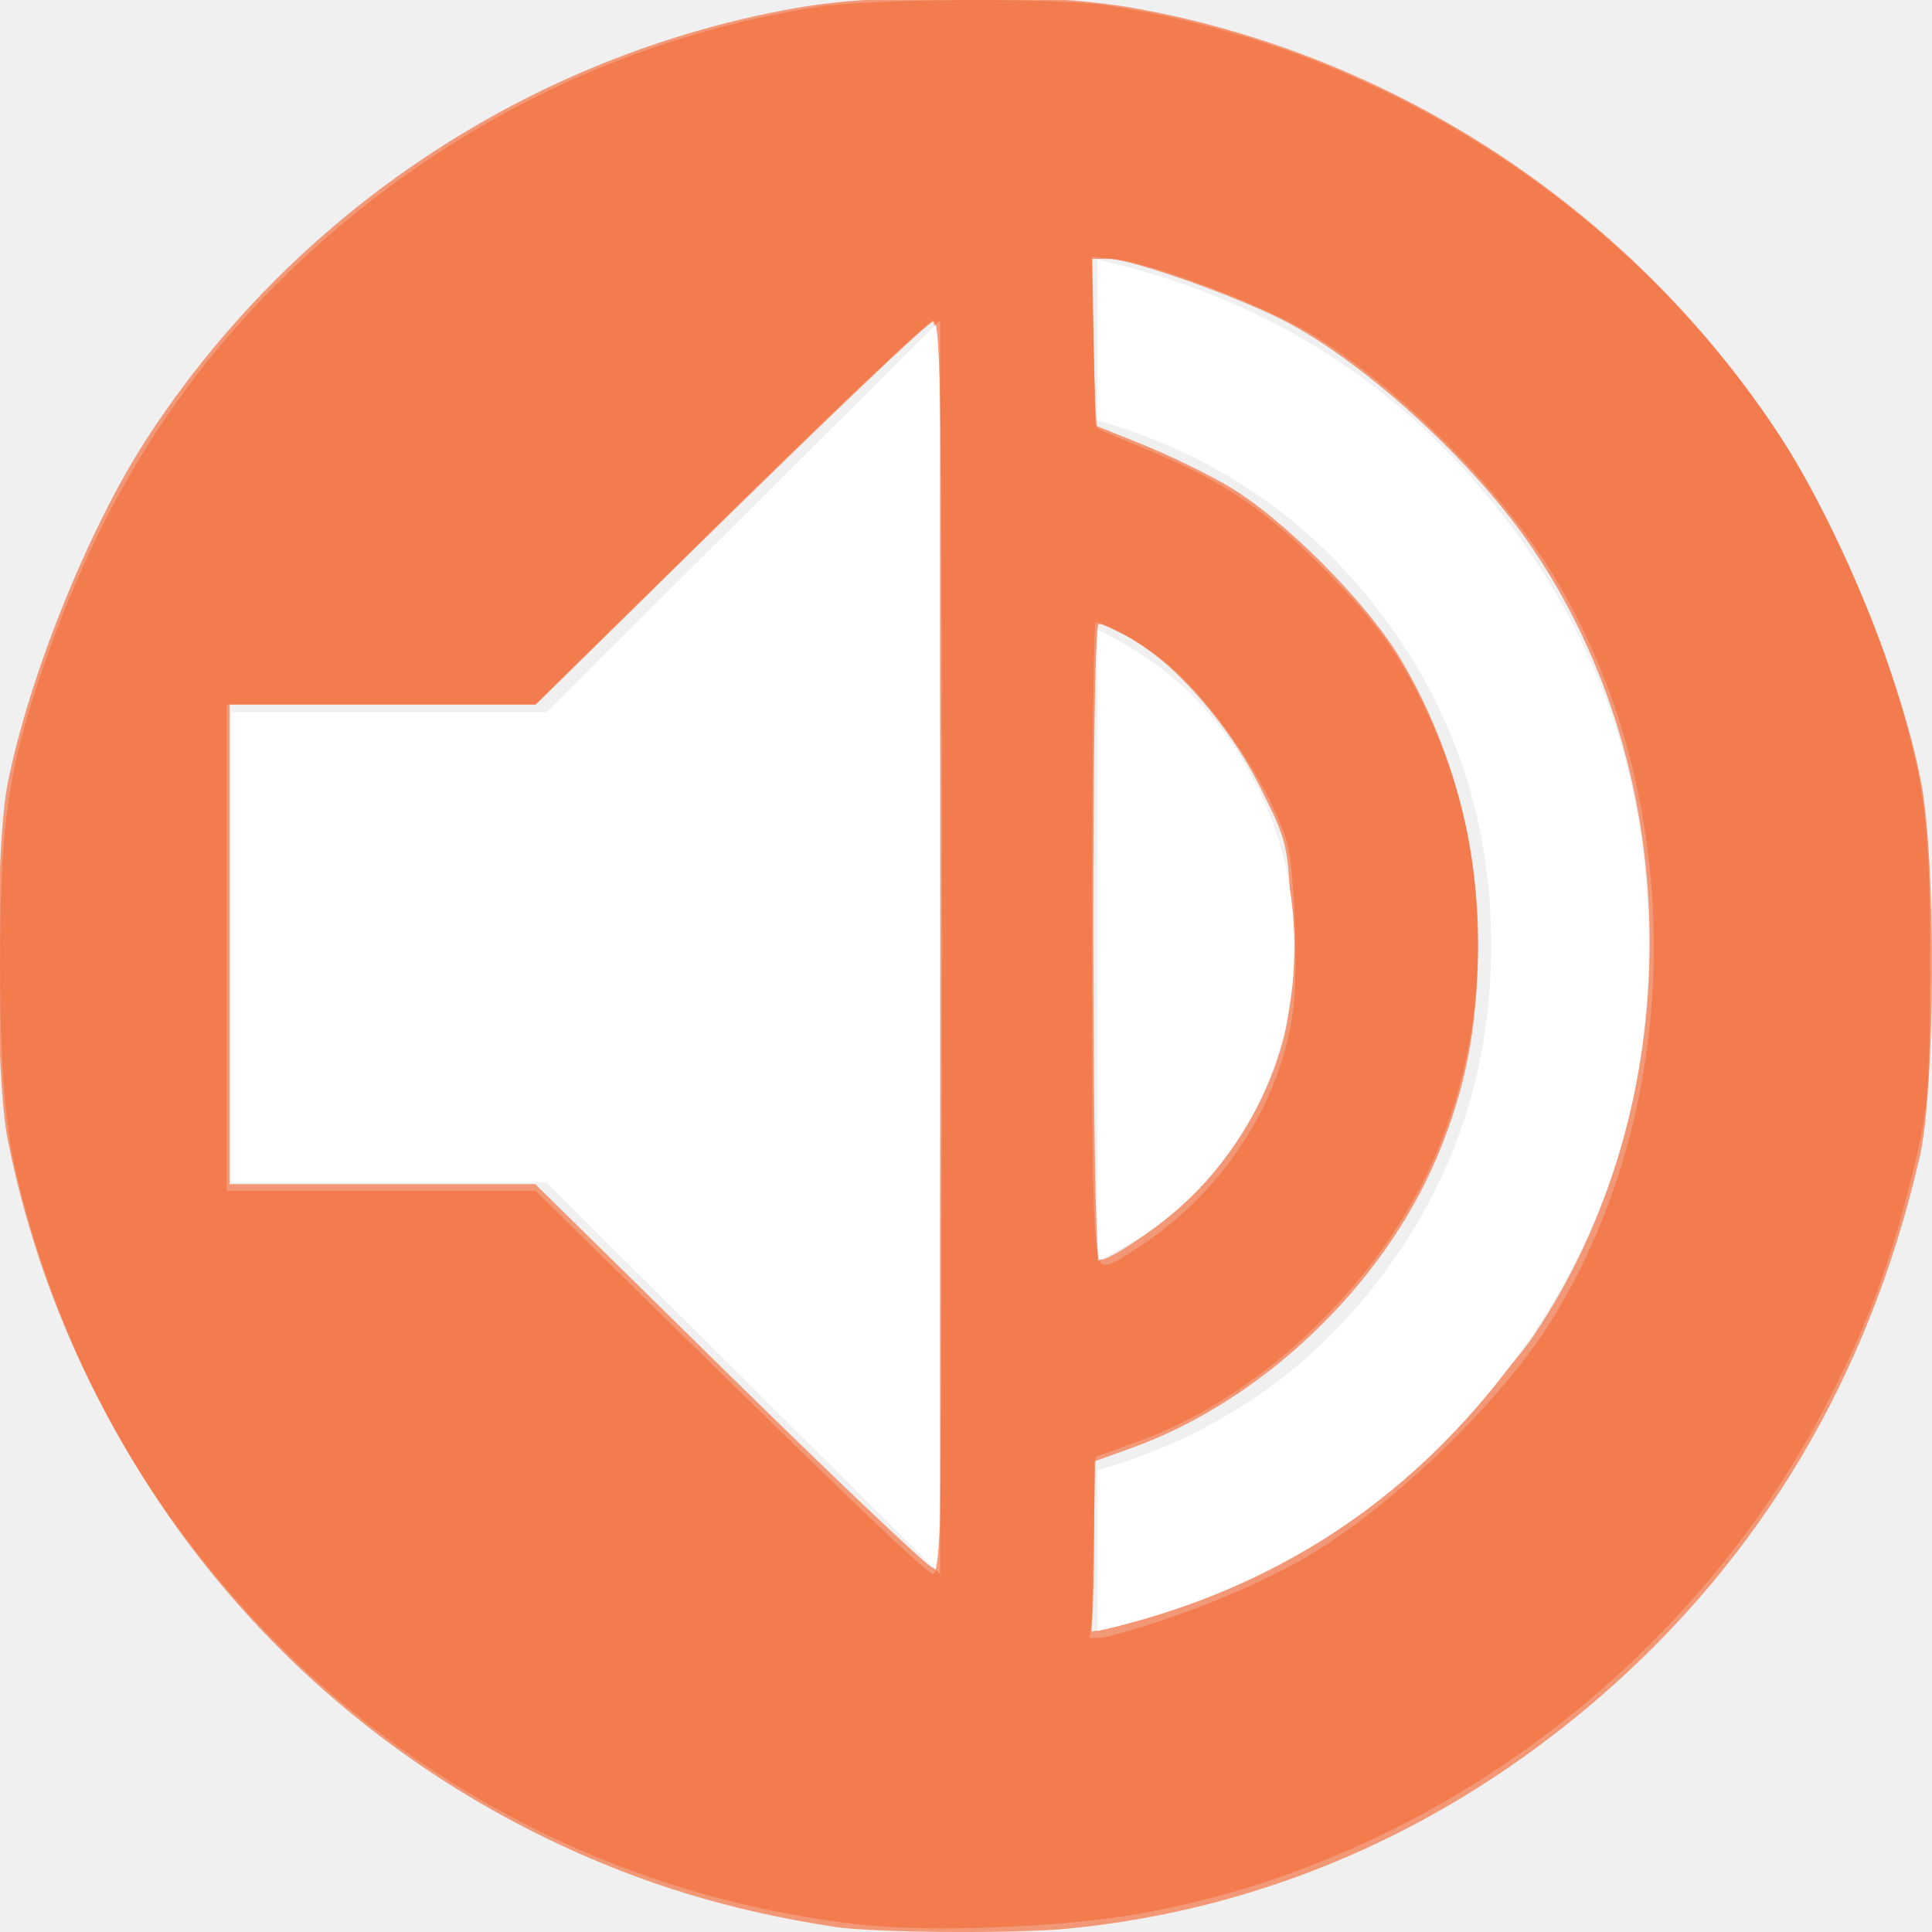
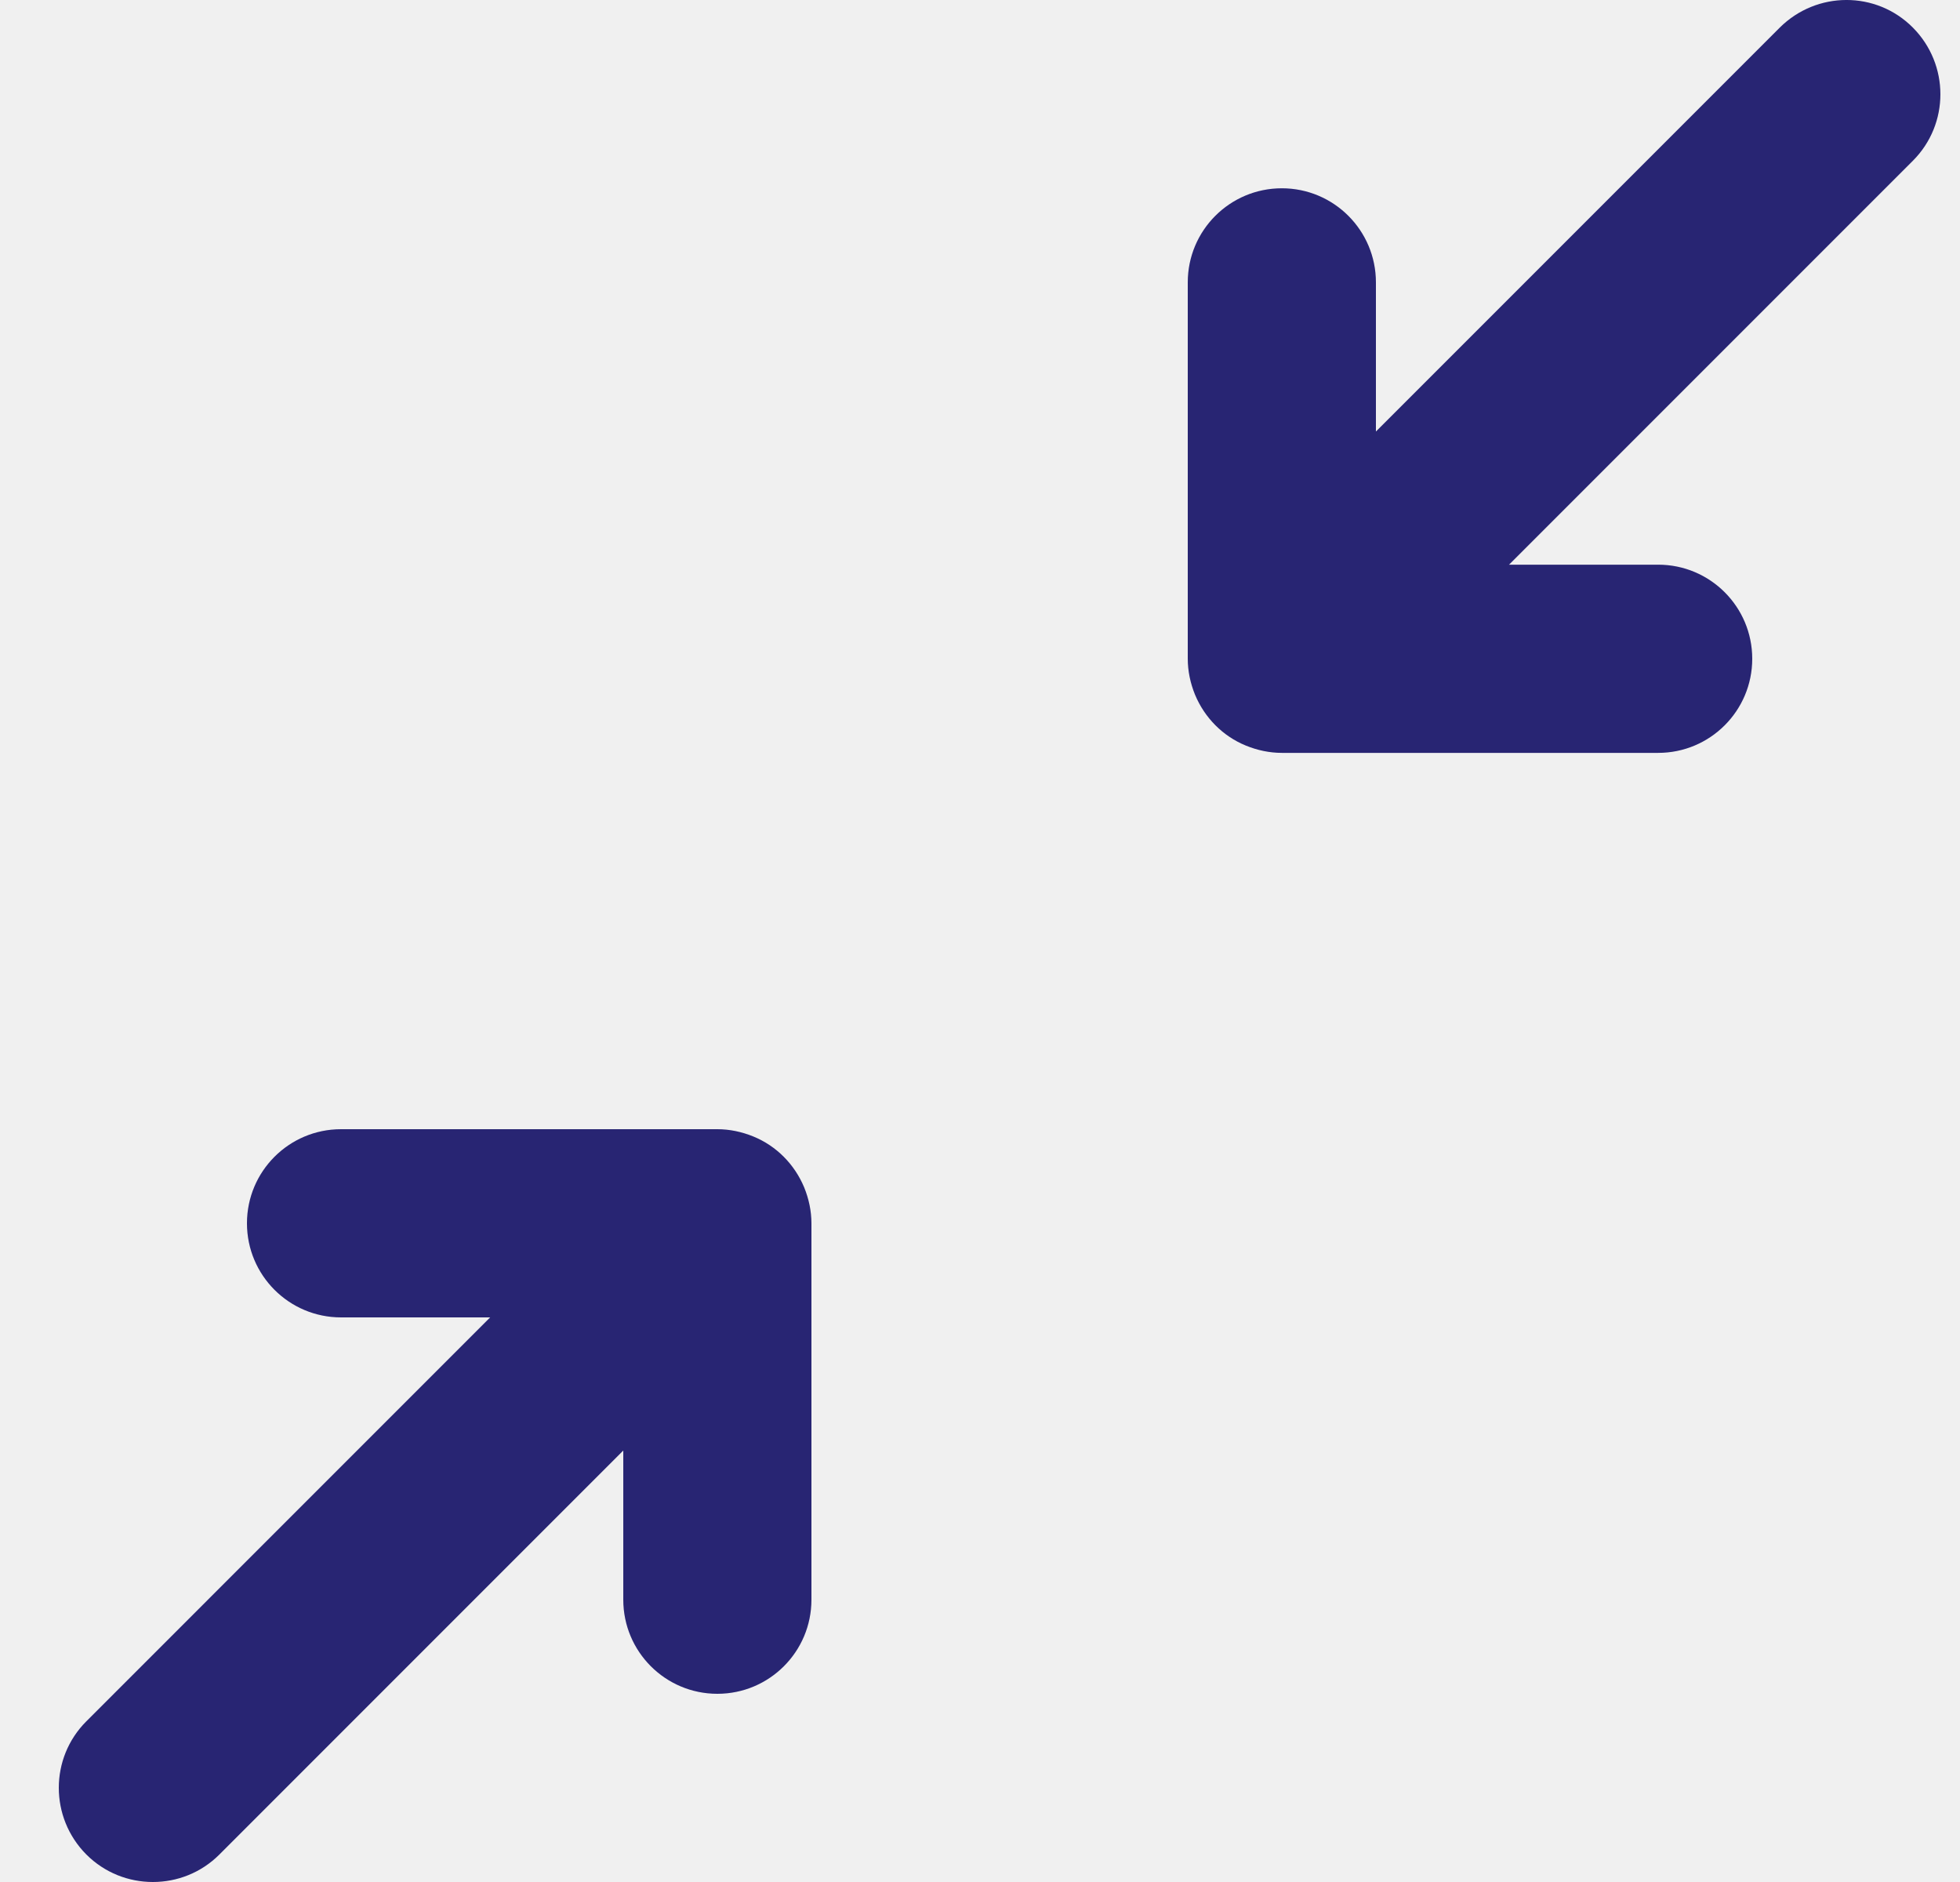
- <svg xmlns="http://www.w3.org/2000/svg" width="24" height="24" viewBox="0 0 24 24" fill="none" version="1.1" id="svg1" xml:space="preserve">
-   <defs id="defs1" />
-   <path style="opacity:0.68;fill:#f46f3e;fill-opacity:1;stroke-width:0.085" d="M 10.736,23.913 C 5.463,23.355 1.135,19.386 0.096,14.158 c -0.16,-0.803 -0.16,-3.625 0,-4.428 0.262,-1.32 0.996,-3.145 1.707,-4.249 1.824,-2.829 4.771,-4.792 8.075,-5.38 1.092,-0.194 3.111,-0.195 4.2,-0.002 3.287,0.582 6.258,2.563 8.075,5.382 0.437,0.678 1.032,1.949 1.309,2.796 0.449,1.375 0.517,1.873 0.513,3.752 -0.003,1.549 -0.024,1.784 -0.23,2.601 -0.273,1.085 -0.524,1.763 -1.008,2.721 -1.688,3.341 -4.982,5.798 -8.616,6.427 -0.945,0.163 -2.523,0.226 -3.386,0.135 z m 4.111,-4.035 c 1.177,-0.439 2.063,-1.008 3.008,-1.931 0.455,-0.445 0.993,-1.053 1.194,-1.352 1.934,-2.87 1.923,-6.947 -0.025,-9.803 C 18.307,5.74 16.982,4.525 15.977,3.997 15.385,3.686 14.056,3.216 13.77,3.216 h -0.21 l 0.024,1.035 0.024,1.035 0.582,0.234 c 0.32,0.129 0.801,0.362 1.068,0.519 0.685,0.402 1.73,1.452 2.147,2.158 1.152,1.952 1.273,4.419 0.314,6.4 -0.718,1.483 -2.134,2.79 -3.589,3.313 l -0.522,0.188 -0.024,1.085 -0.024,1.085 0.257,-0.051 c 0.141,-0.028 0.605,-0.181 1.031,-0.34 z m -3.168,-8.147 c 0,-5.366 -0.028,-7.749 -0.09,-7.749 -0.05,0 -1.181,1.073 -2.515,2.384 l -2.425,2.384 h -1.899 -1.899 v 2.98 2.98 h 1.899 1.899 l 2.425,2.384 c 1.334,1.311 2.466,2.384 2.515,2.384 0.062,0 0.09,-2.382 0.09,-7.749 z M 14.309,15.278 c 0.783,-0.573 1.348,-1.376 1.613,-2.294 0.106,-0.369 0.135,-0.747 0.114,-1.497 -0.028,-0.984 -0.036,-1.019 -0.388,-1.721 C 15.254,8.978 14.541,8.177 13.986,7.895 13.805,7.804 13.637,7.729 13.611,7.729 c -0.025,0 -0.046,1.782 -0.046,3.959 0,3.323 0.019,3.959 0.119,3.959 0.066,0 0.347,-0.167 0.625,-0.37 z" id="path4" />
-   <g id="g6" transform="matrix(1.00203,0,0,1.003908,36.23169,9.149565)">
-     <g style="fill:#ffffff" id="g2" transform="matrix(0.02440387,0,0,0.02424077,-36.21818,14.24375)">
-       <path d="m 560,-131 v -82 q 90,-26 145,-100 55,-74 55,-168 0,-94 -55,-168 -55,-74 -145,-100 v -82 q 124,28 202,125.5 78,97.5 78,224.5 0,127 -78,224.5 Q 684,-159 560,-131 Z M 120,-360 v -240 h 160 l 200,-200 v 640 L 280,-360 Z m 440,40 v -322 q 47,22 73.5,66 26.5,44 26.5,96 0,51 -26.5,94.5 Q 607,-342 560,-320 Z" id="path1-8" style="fill:#ffffff" />
-     </g>
-     <path style="opacity:0.68;fill:#f46f3e;fill-opacity:1;stroke-width:0.044" d="m -25.818,14.728 c -1.28,-0.196 -2.371,-0.527 -3.48,-1.053 -3.375,-1.604 -5.804,-4.623 -6.661,-8.281 -0.138,-0.587 -0.199,-1.378 -0.199,-2.562 0,-1.656 0.091,-2.348 0.453,-3.447 0.692,-2.101 1.674,-3.72 3.088,-5.095 1.835,-1.784 4.125,-2.935 6.601,-3.32 0.638,-0.099 2.908,-0.114 3.535,-0.023 3.395,0.492 6.488,2.457 8.377,5.321 0.752,1.14 1.514,3.001 1.764,4.307 0.184,0.962 0.174,3.779 -0.017,4.615 -0.619,2.712 -1.971,4.984 -4.005,6.727 -1.904,1.632 -4.144,2.6 -6.556,2.834 -0.675,0.065 -2.416,0.052 -2.901,-0.023 z m 4.083,-3.797 c 0.676,-0.227 1.36,-0.531 1.837,-0.817 1.025,-0.614 2.347,-1.892 2.951,-2.852 1.71,-2.716 1.723,-6.536 0.032,-9.282 -0.647,-1.051 -1.908,-2.304 -2.976,-2.955 -0.58,-0.354 -1.982,-0.885 -2.473,-0.936 l -0.252,-0.026 0.016,1.048 c 0.009,0.576 0.029,1.059 0.045,1.073 0.016,0.014 0.216,0.101 0.446,0.193 1.061,0.428 1.583,0.767 2.329,1.513 0.589,0.589 0.888,0.975 1.158,1.495 0.552,1.063 0.785,2.023 0.784,3.227 -5.85e-4,0.984 -0.15,1.75 -0.505,2.591 -0.677,1.602 -2.179,3.028 -3.799,3.605 l -0.45,0.161 -3.81e-4,0.861 c -2.1e-4,0.474 -0.013,0.965 -0.028,1.092 l -0.028,0.231 0.127,-5.01e-4 c 0.07,-2.76e-4 0.423,-0.1 0.785,-0.221 z m -2.773,-1.128 c 0.016,-0.308 0.029,-3.543 0.029,-7.19 0,-6.663 -0.015,-7.75 -0.105,-7.749 -0.065,8.236e-4 -1.204,1.084 -3.243,3.084 l -1.69,1.658 h -1.916 -1.916 V 2.613 5.62 h 1.914 1.914 l 1.851,1.815 c 2.189,2.146 3.011,2.927 3.081,2.927 0.035,0 0.061,-0.177 0.08,-0.56 z m 2.457,-3.477 c 1.049,-0.685 1.77,-1.786 1.924,-2.939 0.065,-0.486 0.017,-1.759 -0.078,-2.082 -0.184,-0.625 -0.809,-1.584 -1.374,-2.107 -0.295,-0.273 -0.885,-0.633 -0.961,-0.586 -0.09,0.056 -0.083,7.736 0.007,7.875 0.059,0.091 0.135,0.065 0.482,-0.162 z" id="path5" />
+ <svg xmlns="http://www.w3.org/2000/svg" width="25" height="24" viewBox="0 0 25 24" fill="none">
+   <g clip-path="url(#clip0_290_2753)">
+     <path d="M15.891 9.508C16.038 9.568 16.194 9.601 16.35 9.601H21.15C21.813 9.601 22.35 9.064 22.35 8.401C22.35 7.738 21.813 7.201 21.15 7.201H19.248L24.399 2.05C24.867 1.582 24.867 0.823 24.399 0.352C23.931 -0.119 23.172 -0.116 22.701 0.352L17.55 5.503V3.601C17.55 2.938 17.013 2.401 16.35 2.401C15.687 2.401 15.15 2.938 15.15 3.601V8.401C15.15 8.557 15.183 8.713 15.243 8.86C15.366 9.154 15.597 9.388 15.891 9.508ZM9.609 14.493C9.462 14.433 9.306 14.4 9.15 14.4H4.35C3.687 14.4 3.15 14.937 3.15 15.6C3.15 16.263 3.687 16.8 4.35 16.8H6.252L1.101 21.951C0.633 22.419 0.633 23.178 1.101 23.649C1.335 23.883 1.641 24 1.95 24C2.259 24 2.565 23.883 2.799 23.649L7.95 18.498V20.4C7.95 21.063 8.487 21.6 9.15 21.6C9.813 21.6 10.35 21.063 10.35 20.4V15.6C10.35 15.444 10.317 15.288 10.257 15.141C10.134 14.847 9.903 14.613 9.609 14.493Z" fill="#282573" />
  </g>
+   <defs>
+     <clipPath id="clip0_290_2753">
+       <rect width="24" height="24" fill="white" transform="translate(0.75)" />
+     </clipPath>
+   </defs>
</svg>
